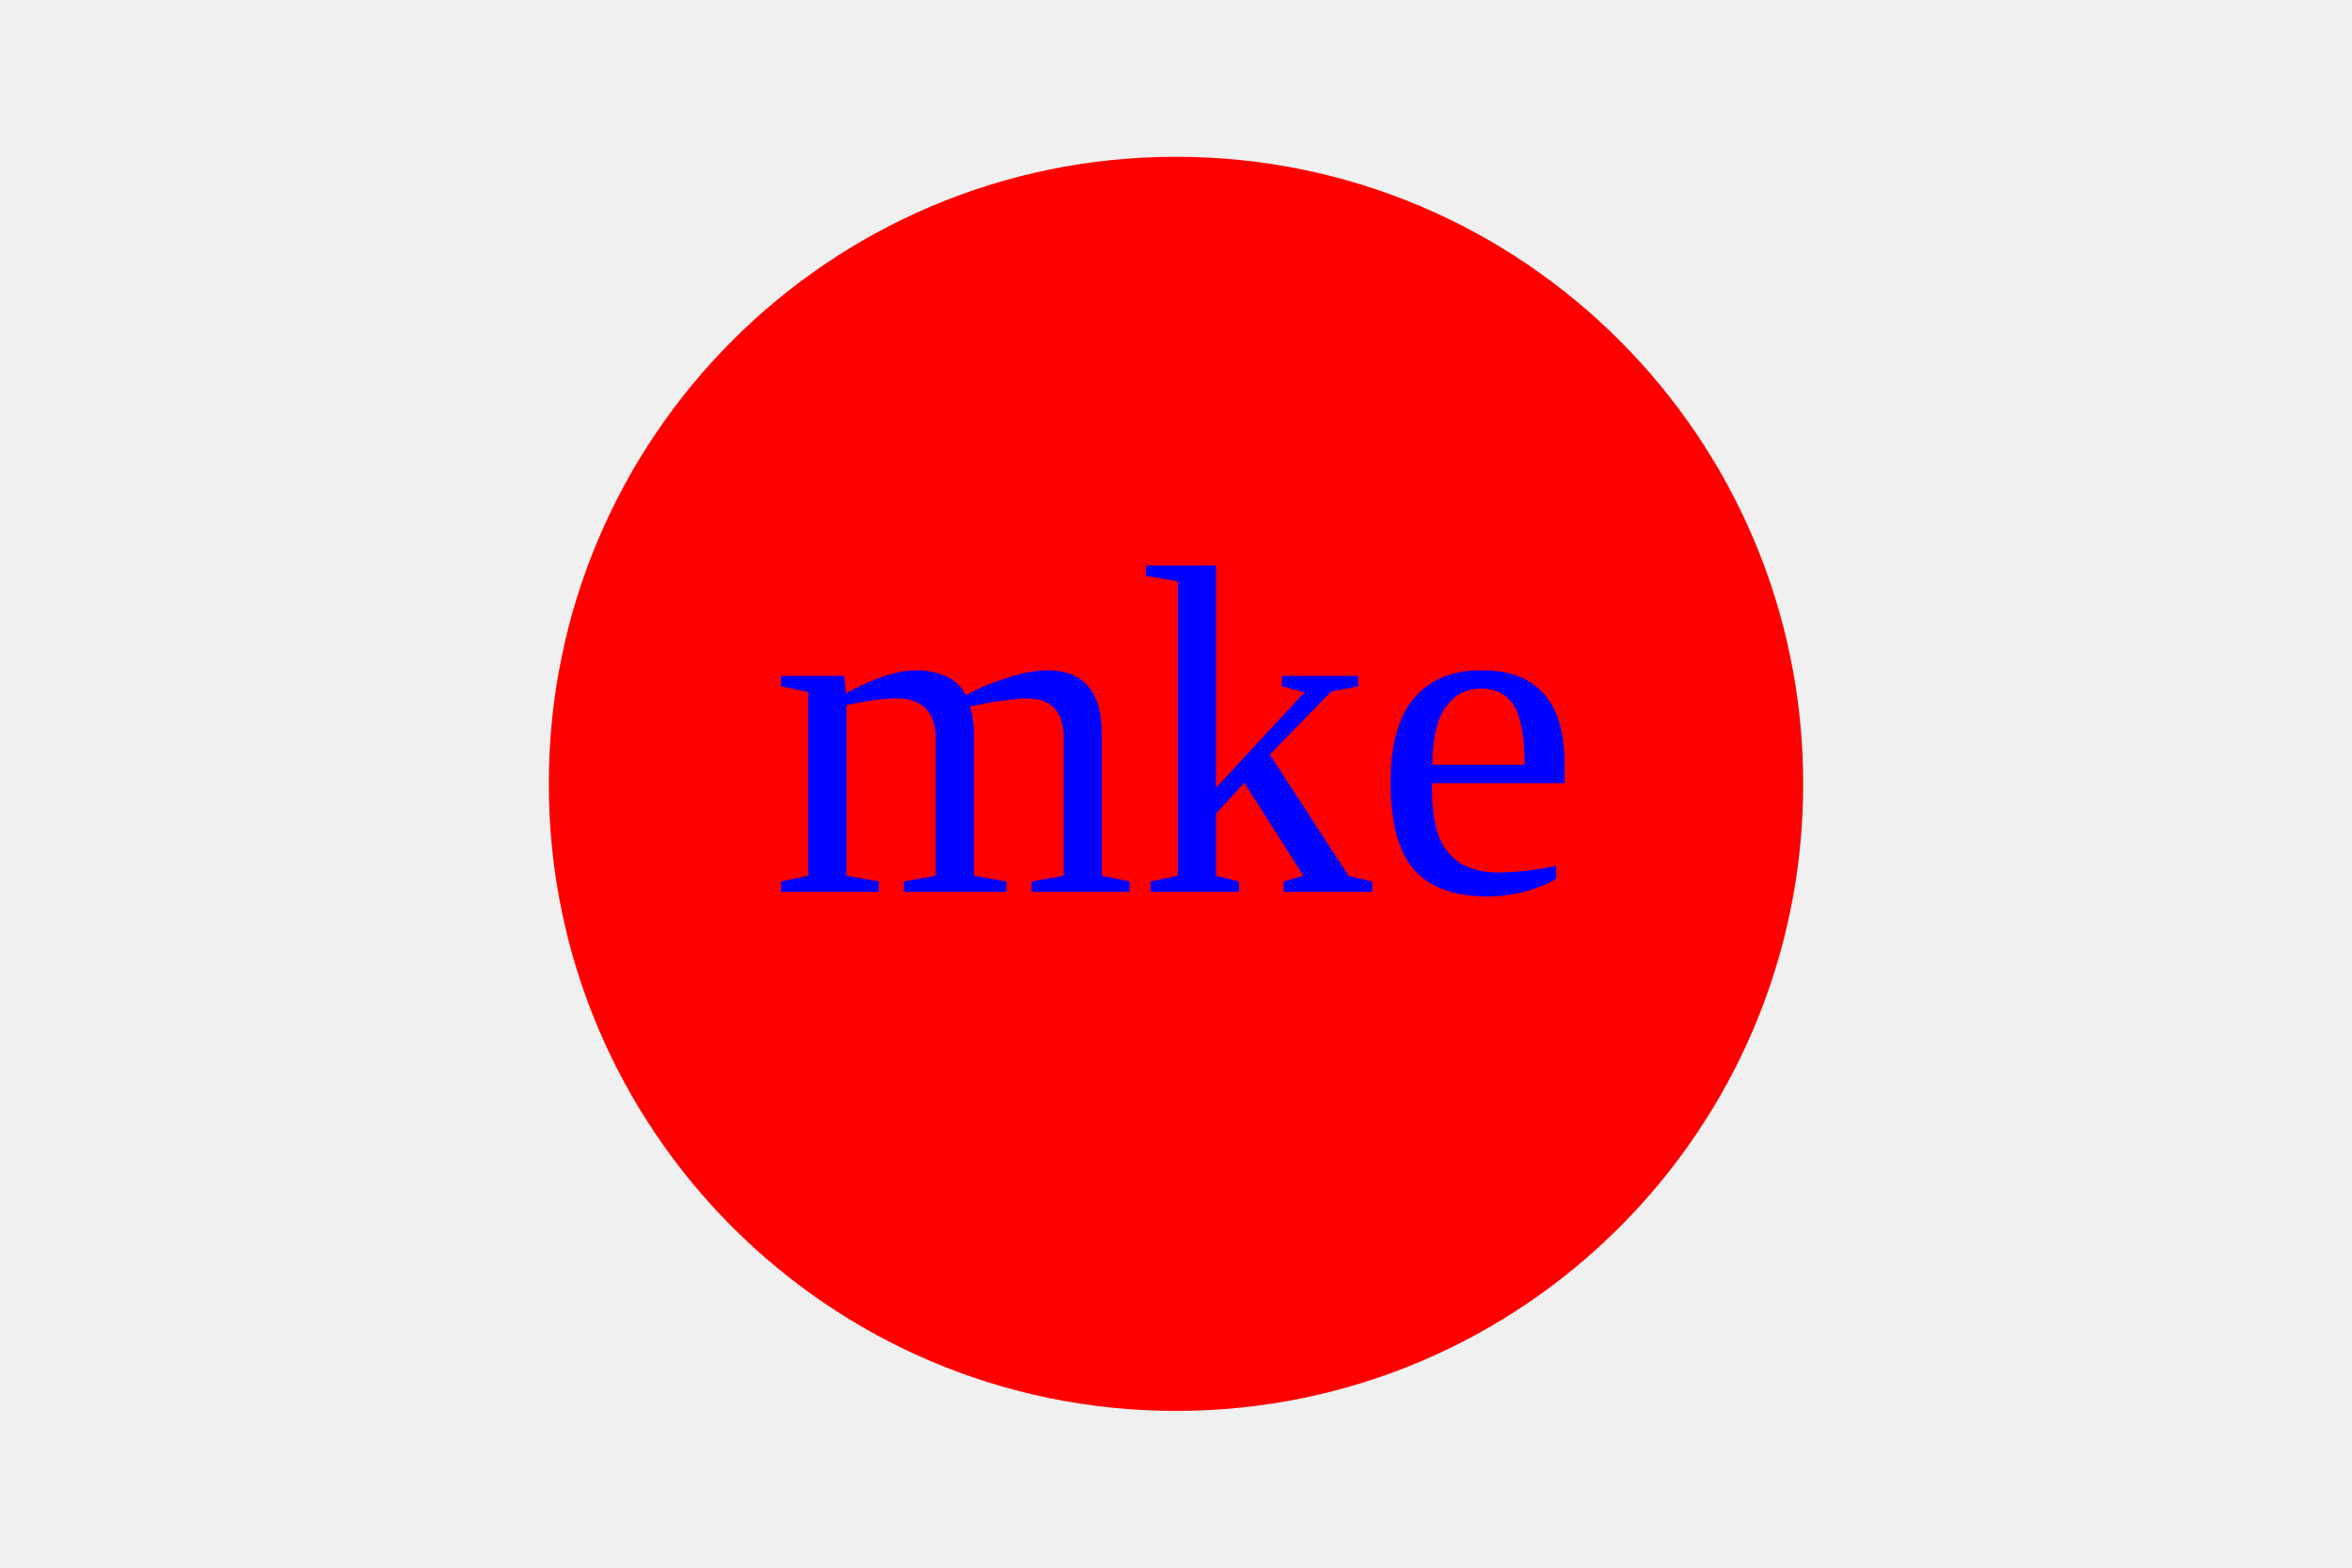
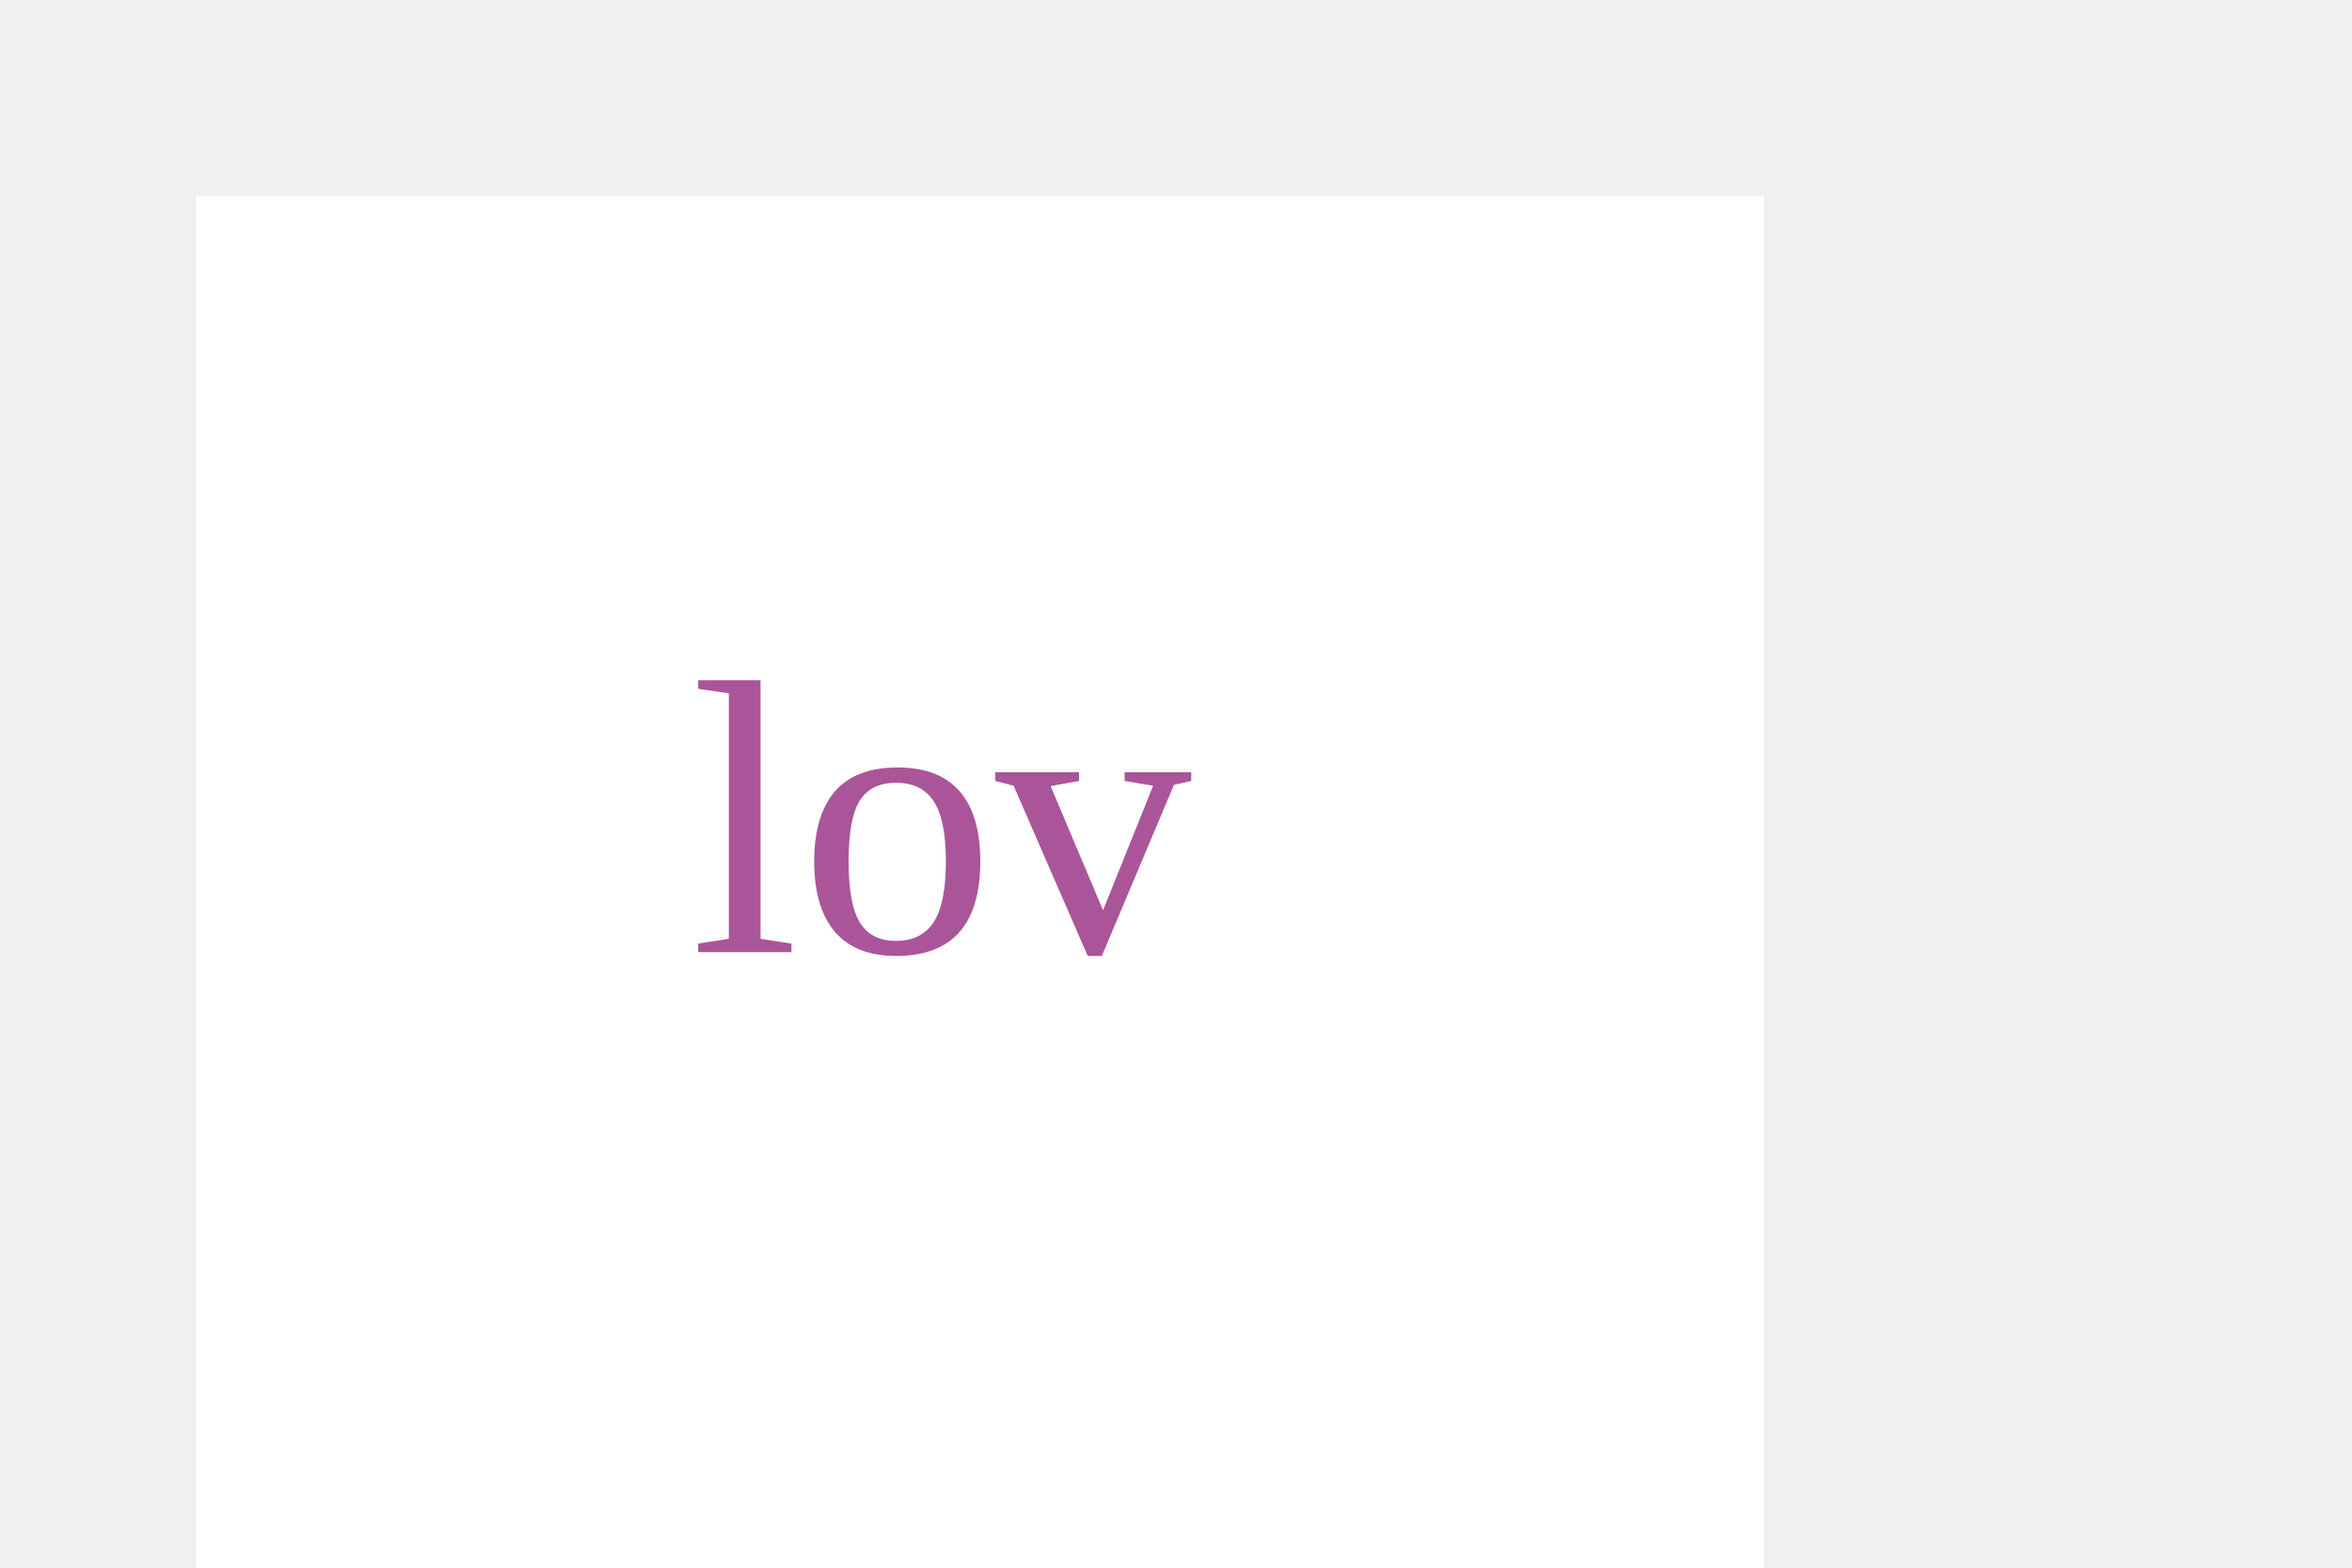
<svg xmlns="http://www.w3.org/2000/svg" version="1.1" width="300" height="200">
-   <circle cx="50%" cy="50%" r="80" fill="red" />
-   <text x="50%" y="50%" font-size="60" dominant-baseline="middle" text-anchor="middle" fill="blue">mke</text>
+   <rect x="25" y="25" width="200" height="200" fill="#fff" />
+   <text x="40%" y="55%" font-size="50" dominant-baseline="middle" text-anchor="middle" fill="#a59">lov</text>
</svg>
